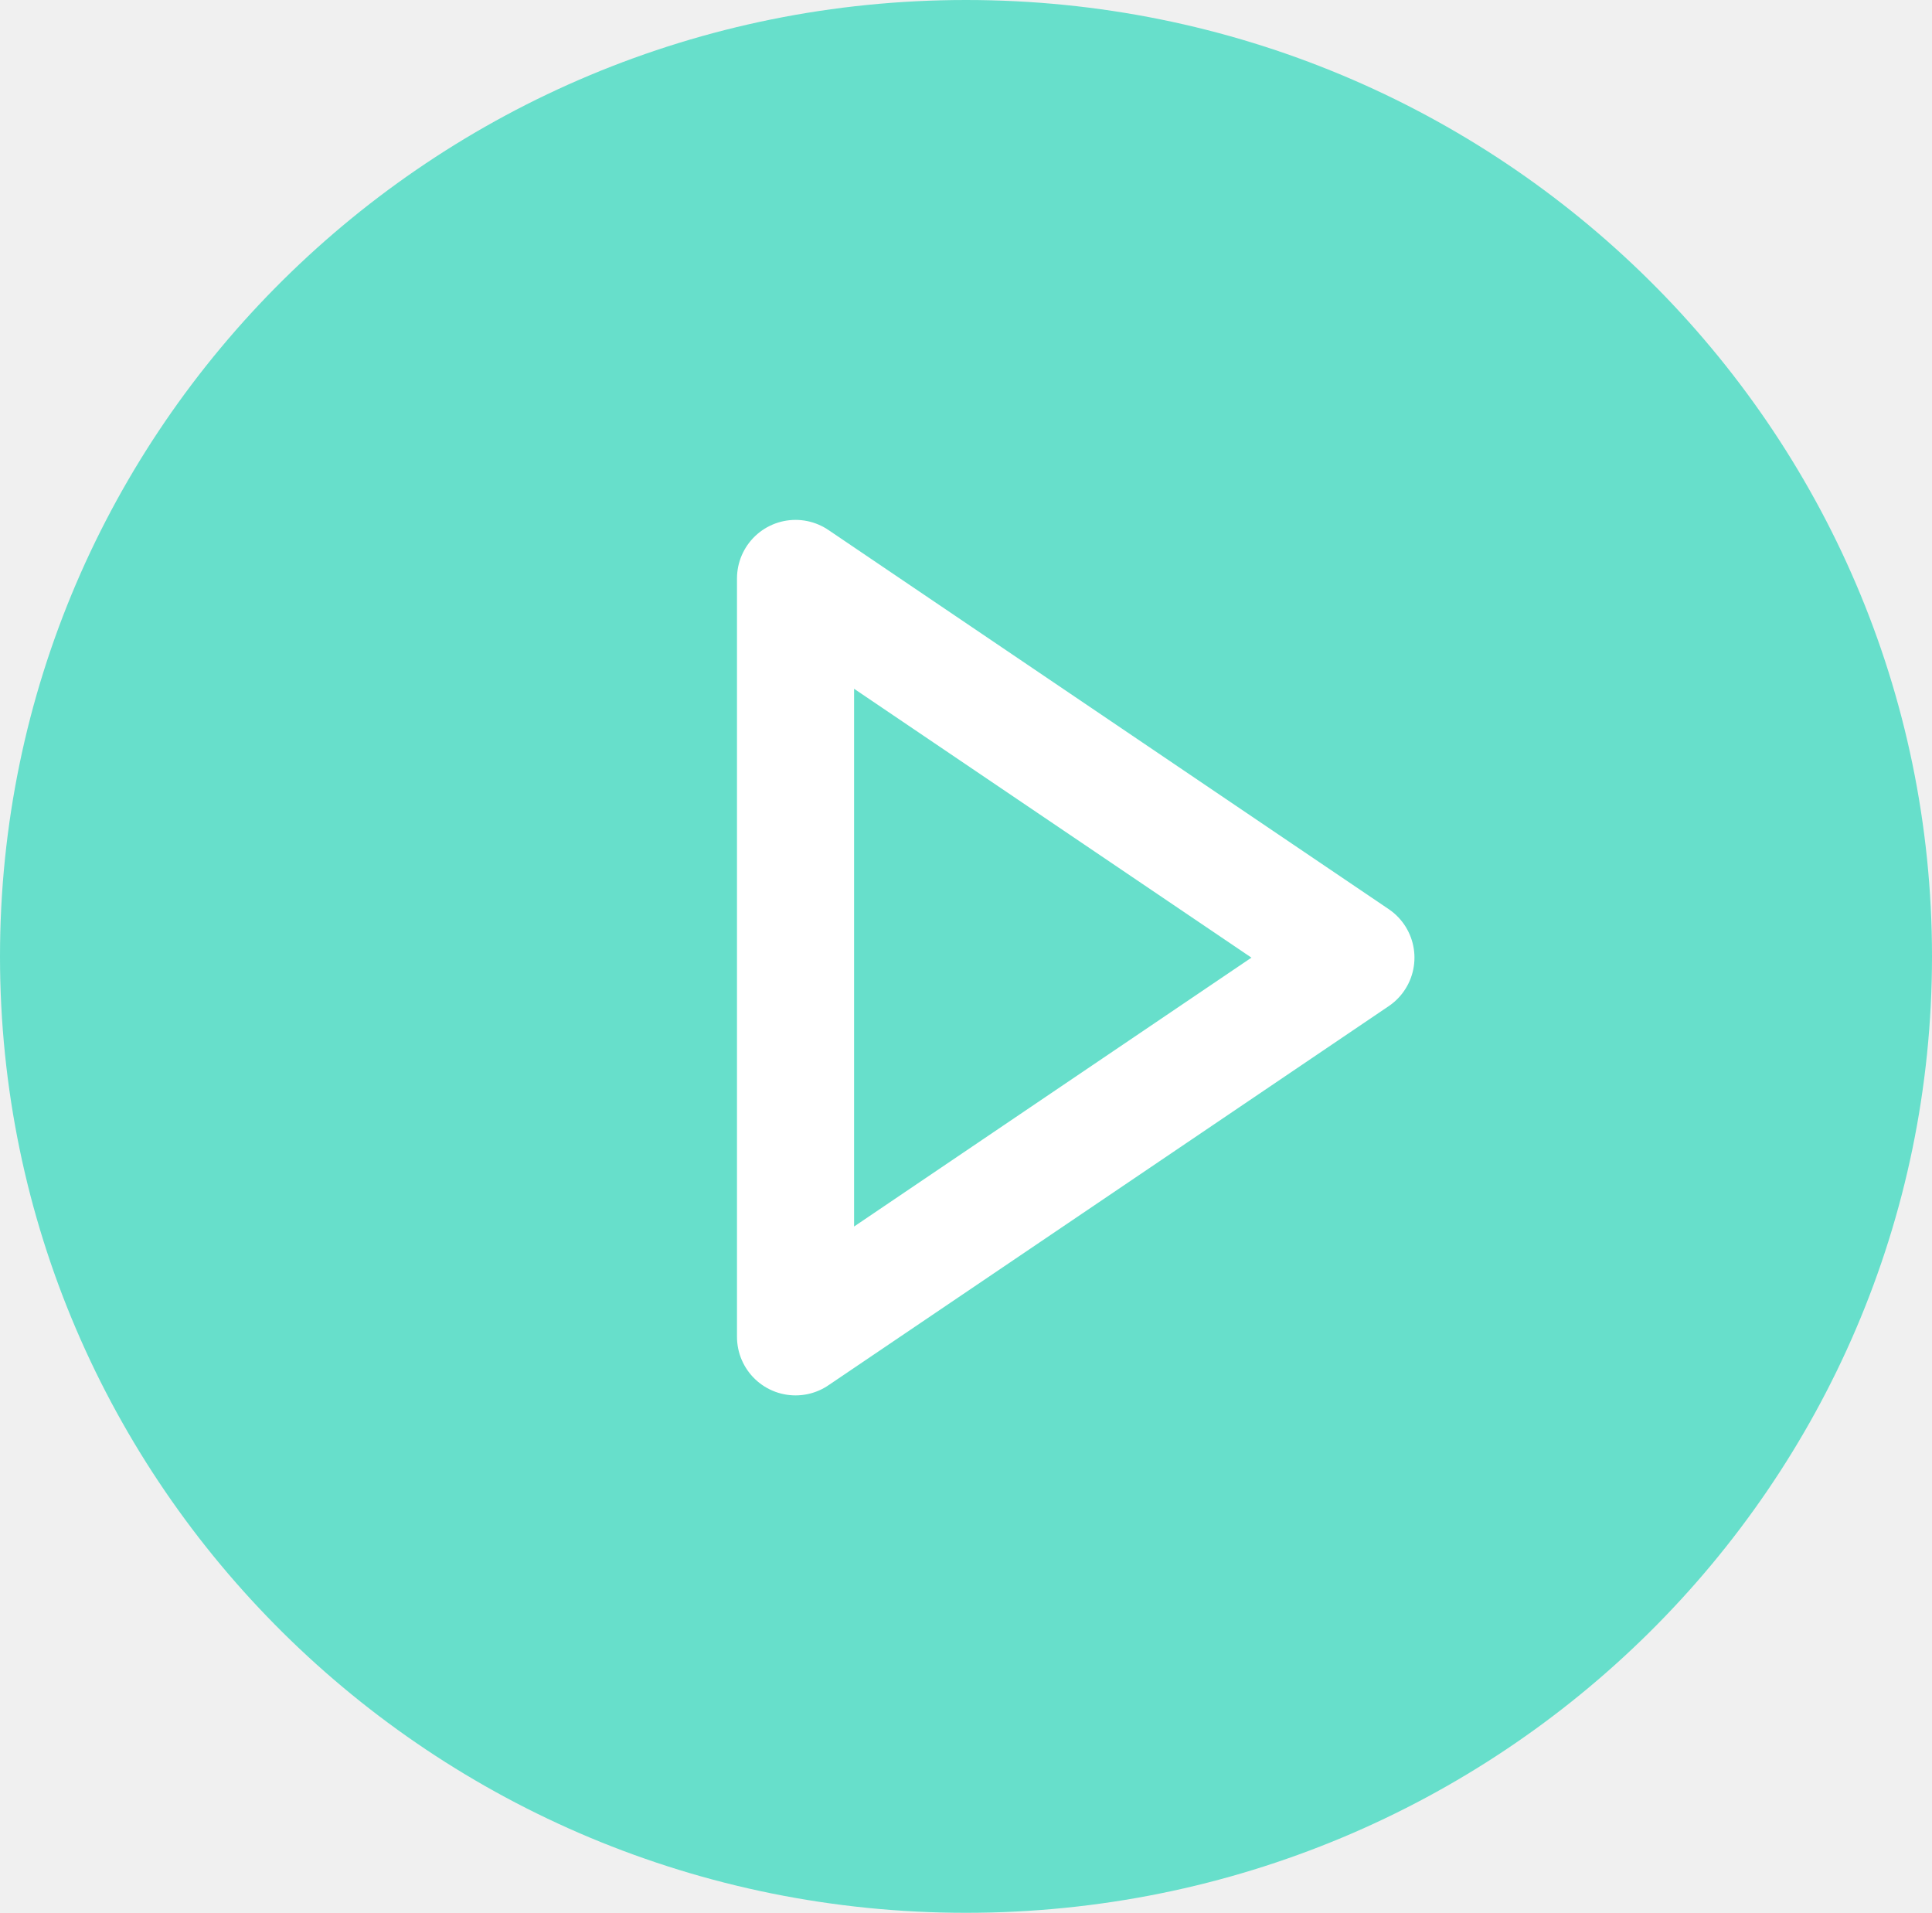
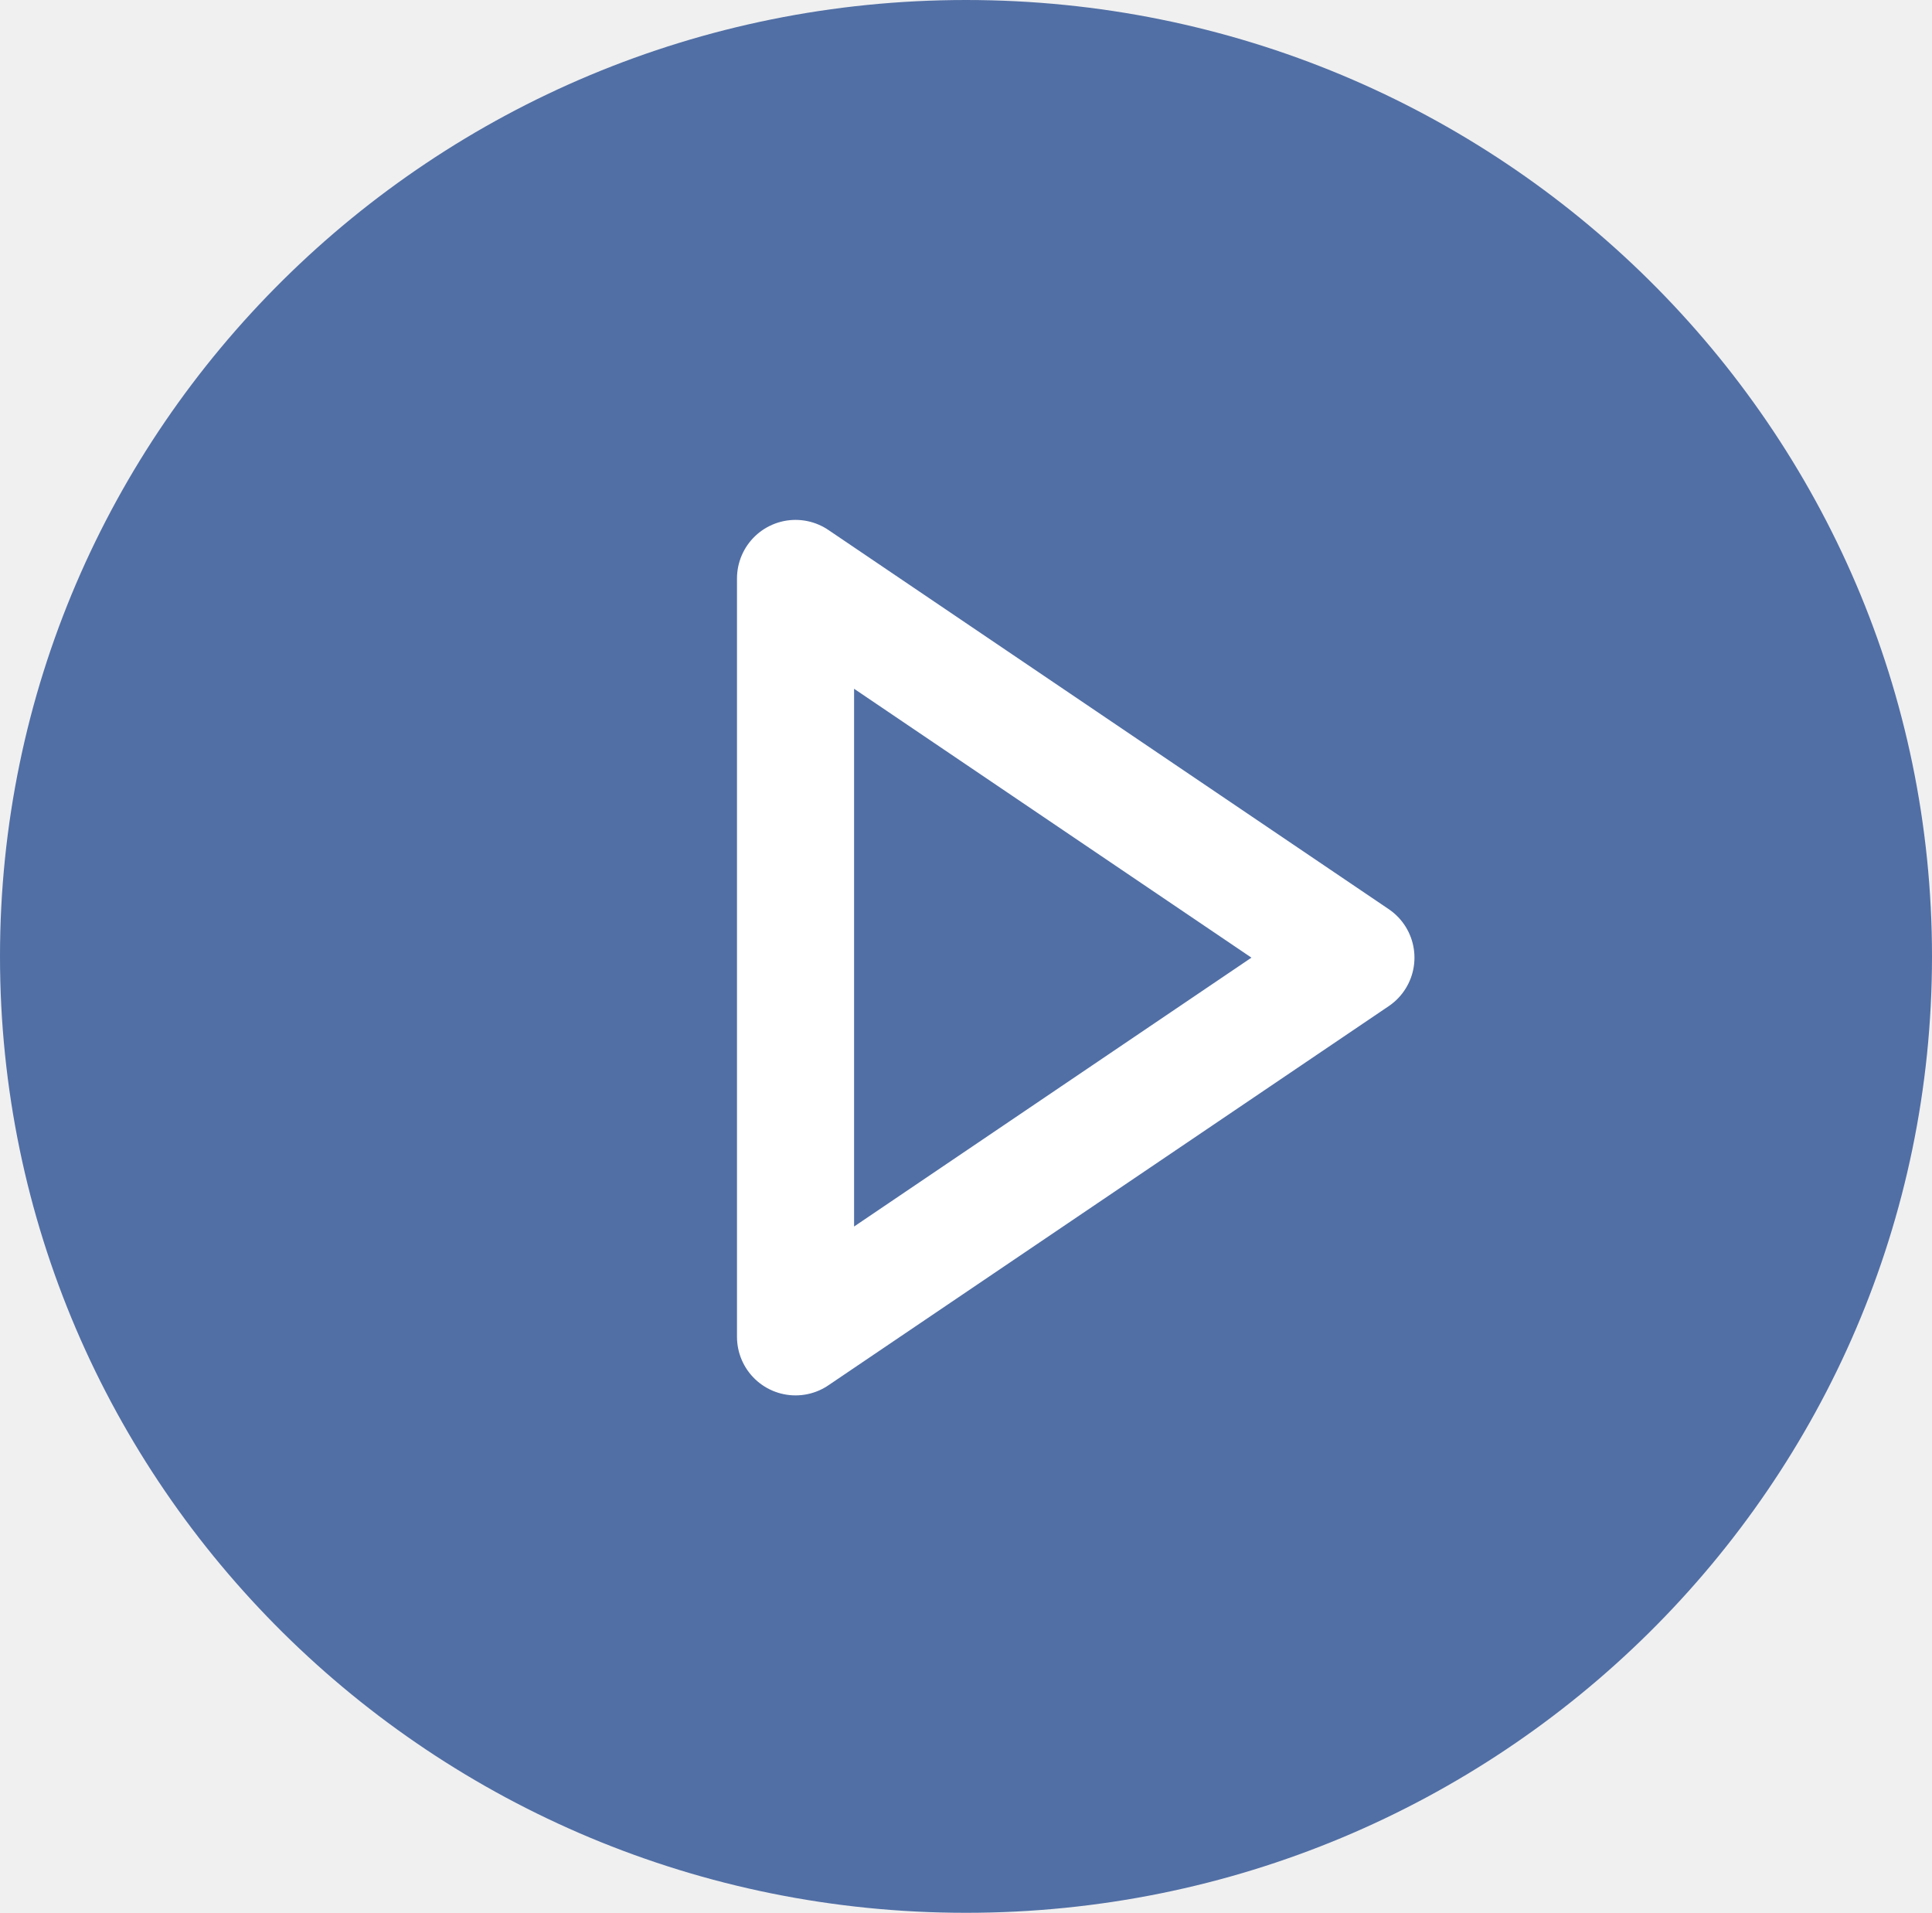
<svg xmlns="http://www.w3.org/2000/svg" width="99" height="98" viewBox="0 0 99 98">
  <defs>
    <style>
      .cls-1 {
-         fill: #67dfcb;
+         fill: #516FA5;
      }

      .cls-2 {
        fill: none;
        stroke: #fff;
        stroke-linecap: round;
        stroke-linejoin: round;
        stroke-width: 6px;
      }
    </style>
  </defs>
  <g id="Group_513" data-name="Group 513" transform="translate(0.31 -0.383)">
    <ellipse id="Ellipse_8" data-name="Ellipse 8" class="cls-1" cx="49.5" cy="49" rx="49.5" ry="49" transform="translate(-0.31 0.383)" />
    <path id="Path_464" data-name="Path 464" class="cls-2" d="M660.377,254.387l-28.715-19.428v38.855Z" transform="translate(-591.207 -204.94)" />
  </g>
</svg>
